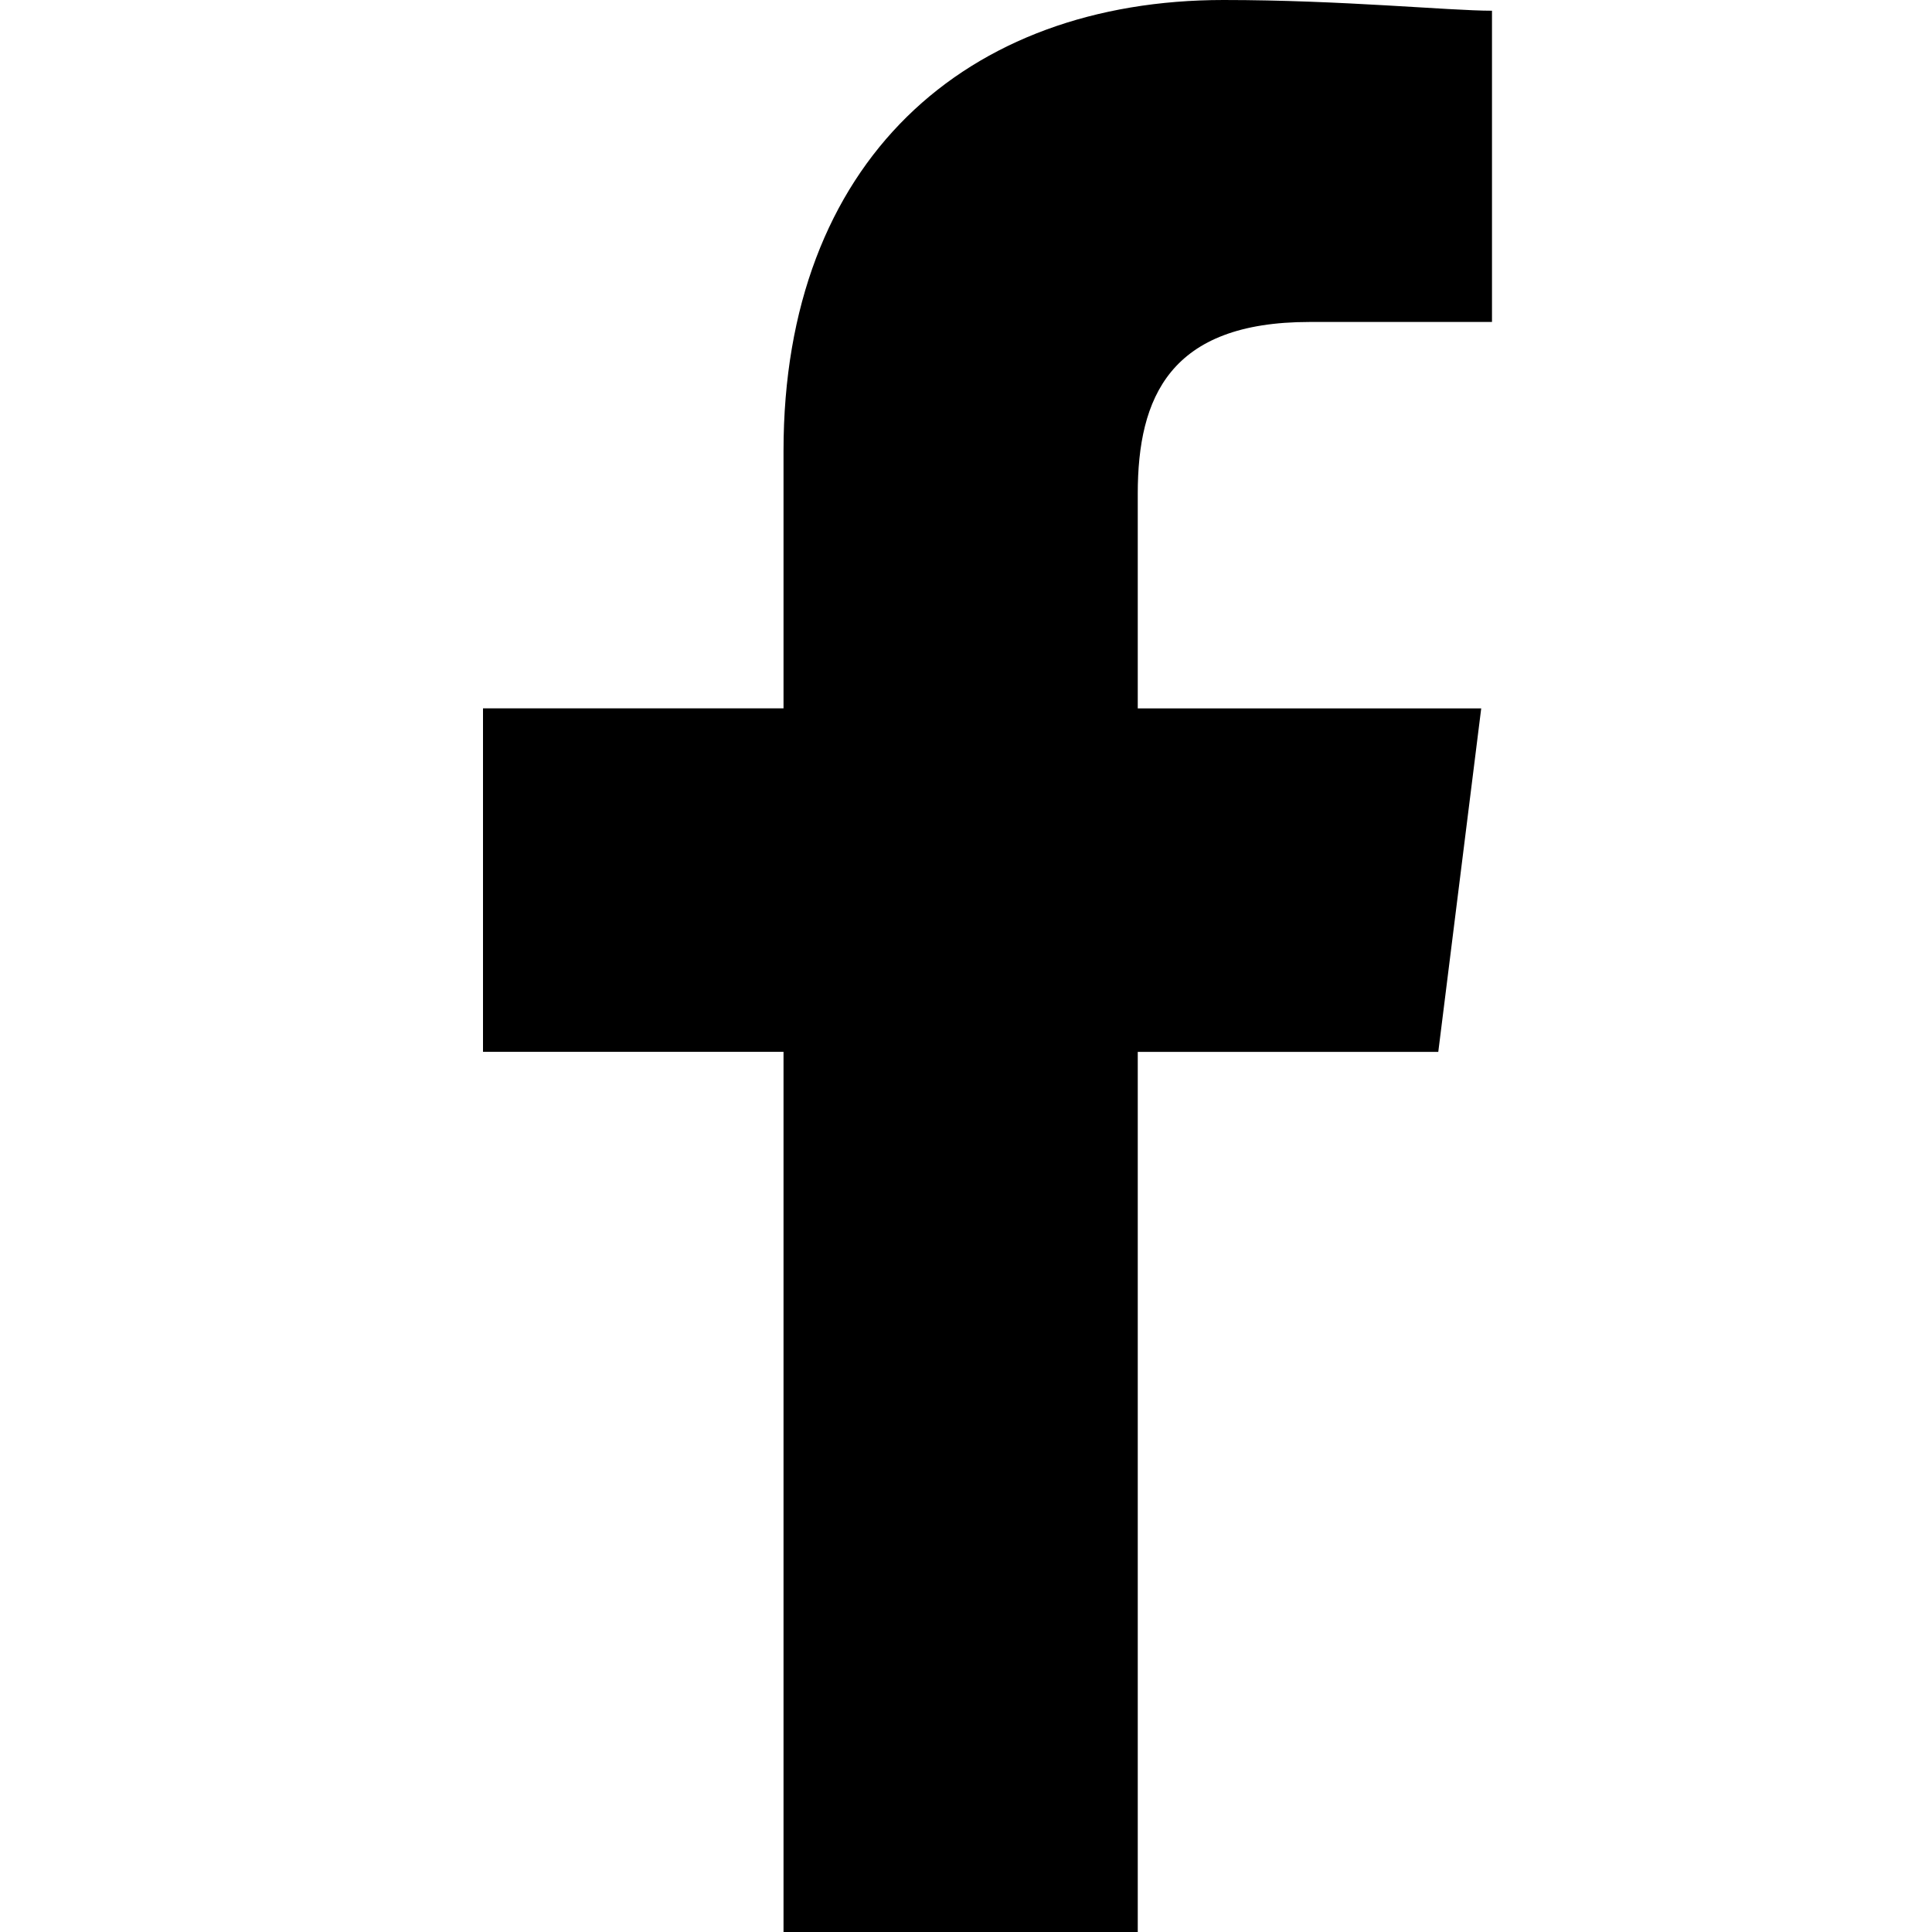
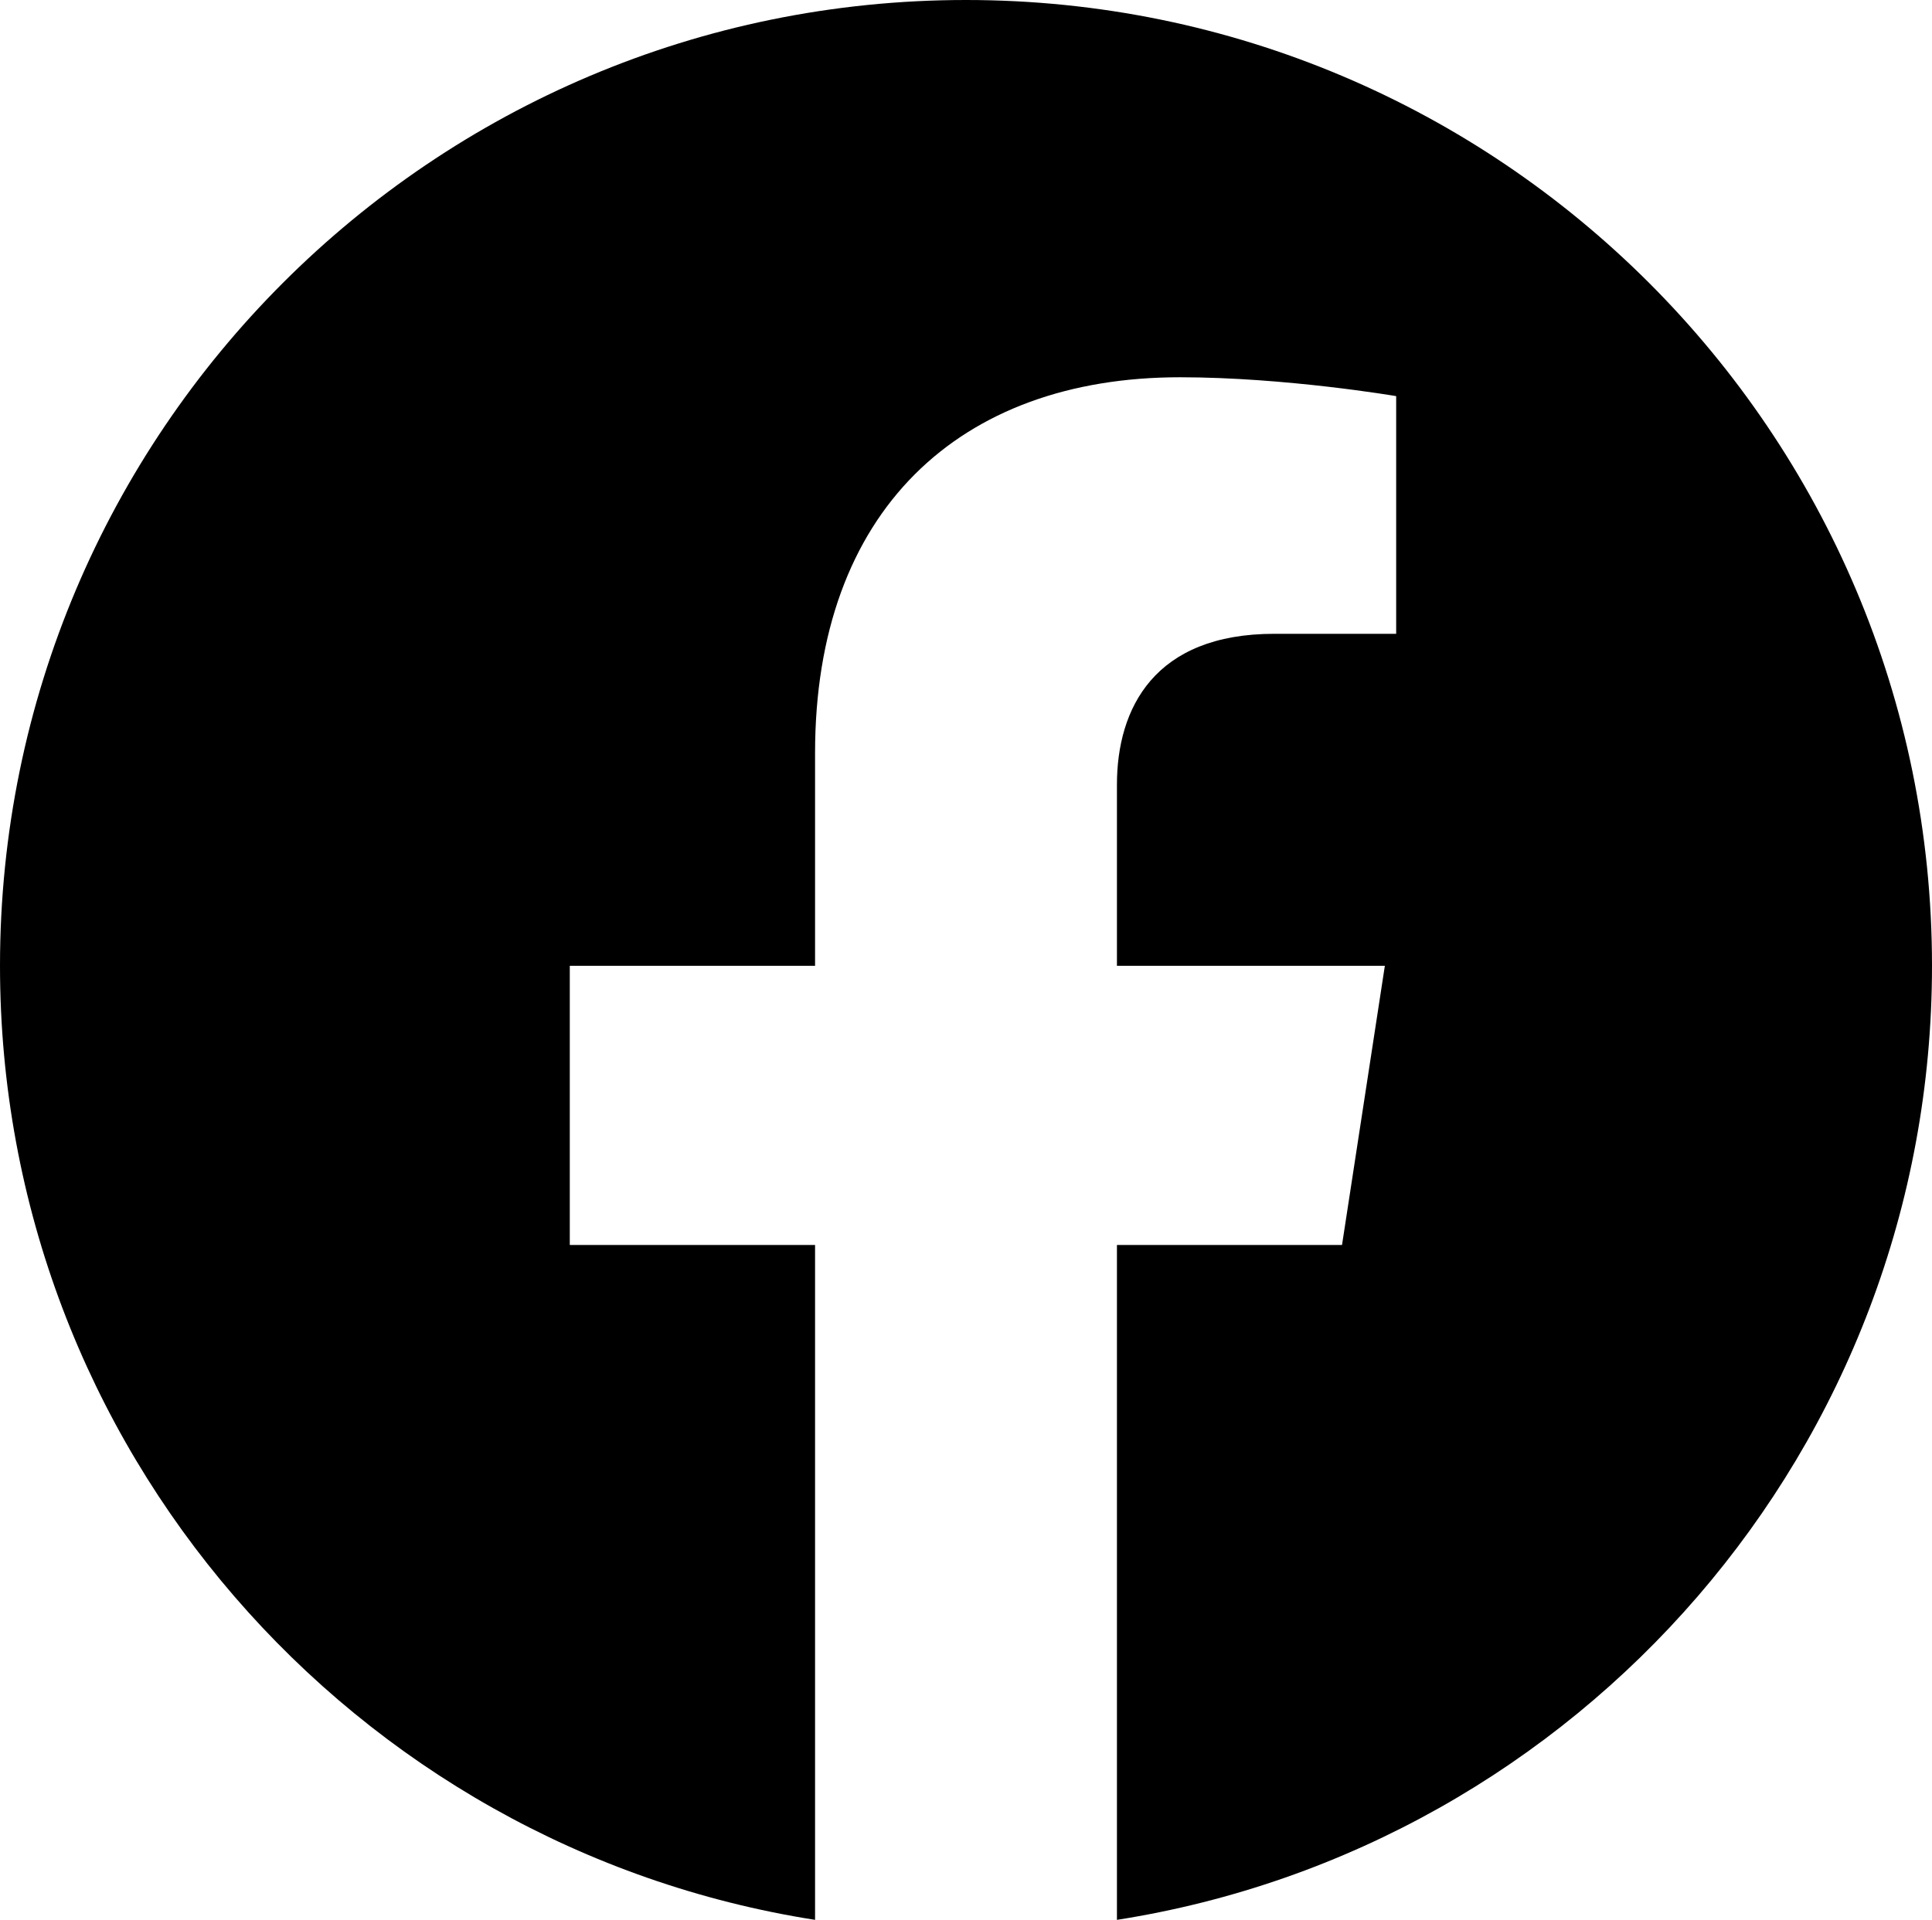
- <svg xmlns="http://www.w3.org/2000/svg" width="40" height="40" viewBox="0 0 40 40">
-   <path class="b" d="M93.556,40V21.778h6.222l.889-7.111H93.556V10.222c0-2,.667-3.556,3.556-3.556h3.778V.222C100,.222,97.778,0,95.333,0,90,0,86.222,3.333,86.222,9.333v5.333H80v7.111h6.222V40Z" transform="translate(-70)" />
+ <svg xmlns="http://www.w3.org/2000/svg" viewBox="0 0 1024 1017.78">
+   <path class="cls-1" d="M1024,512C1024,229.23,794.77,0,512,0S0,229.23,0,512c0,255.55,187.23,467.37,432,505.78V660H302V512H432V399.2C432,270.88,508.44,200,625.39,200c56,0,114.61,10,114.61,10V336H675.44c-63.6,0-83.44,39.47-83.44,80v96H734L711.3,660H592v357.78C836.77,979.37,1024,767.55,1024,512Z" />
</svg>
